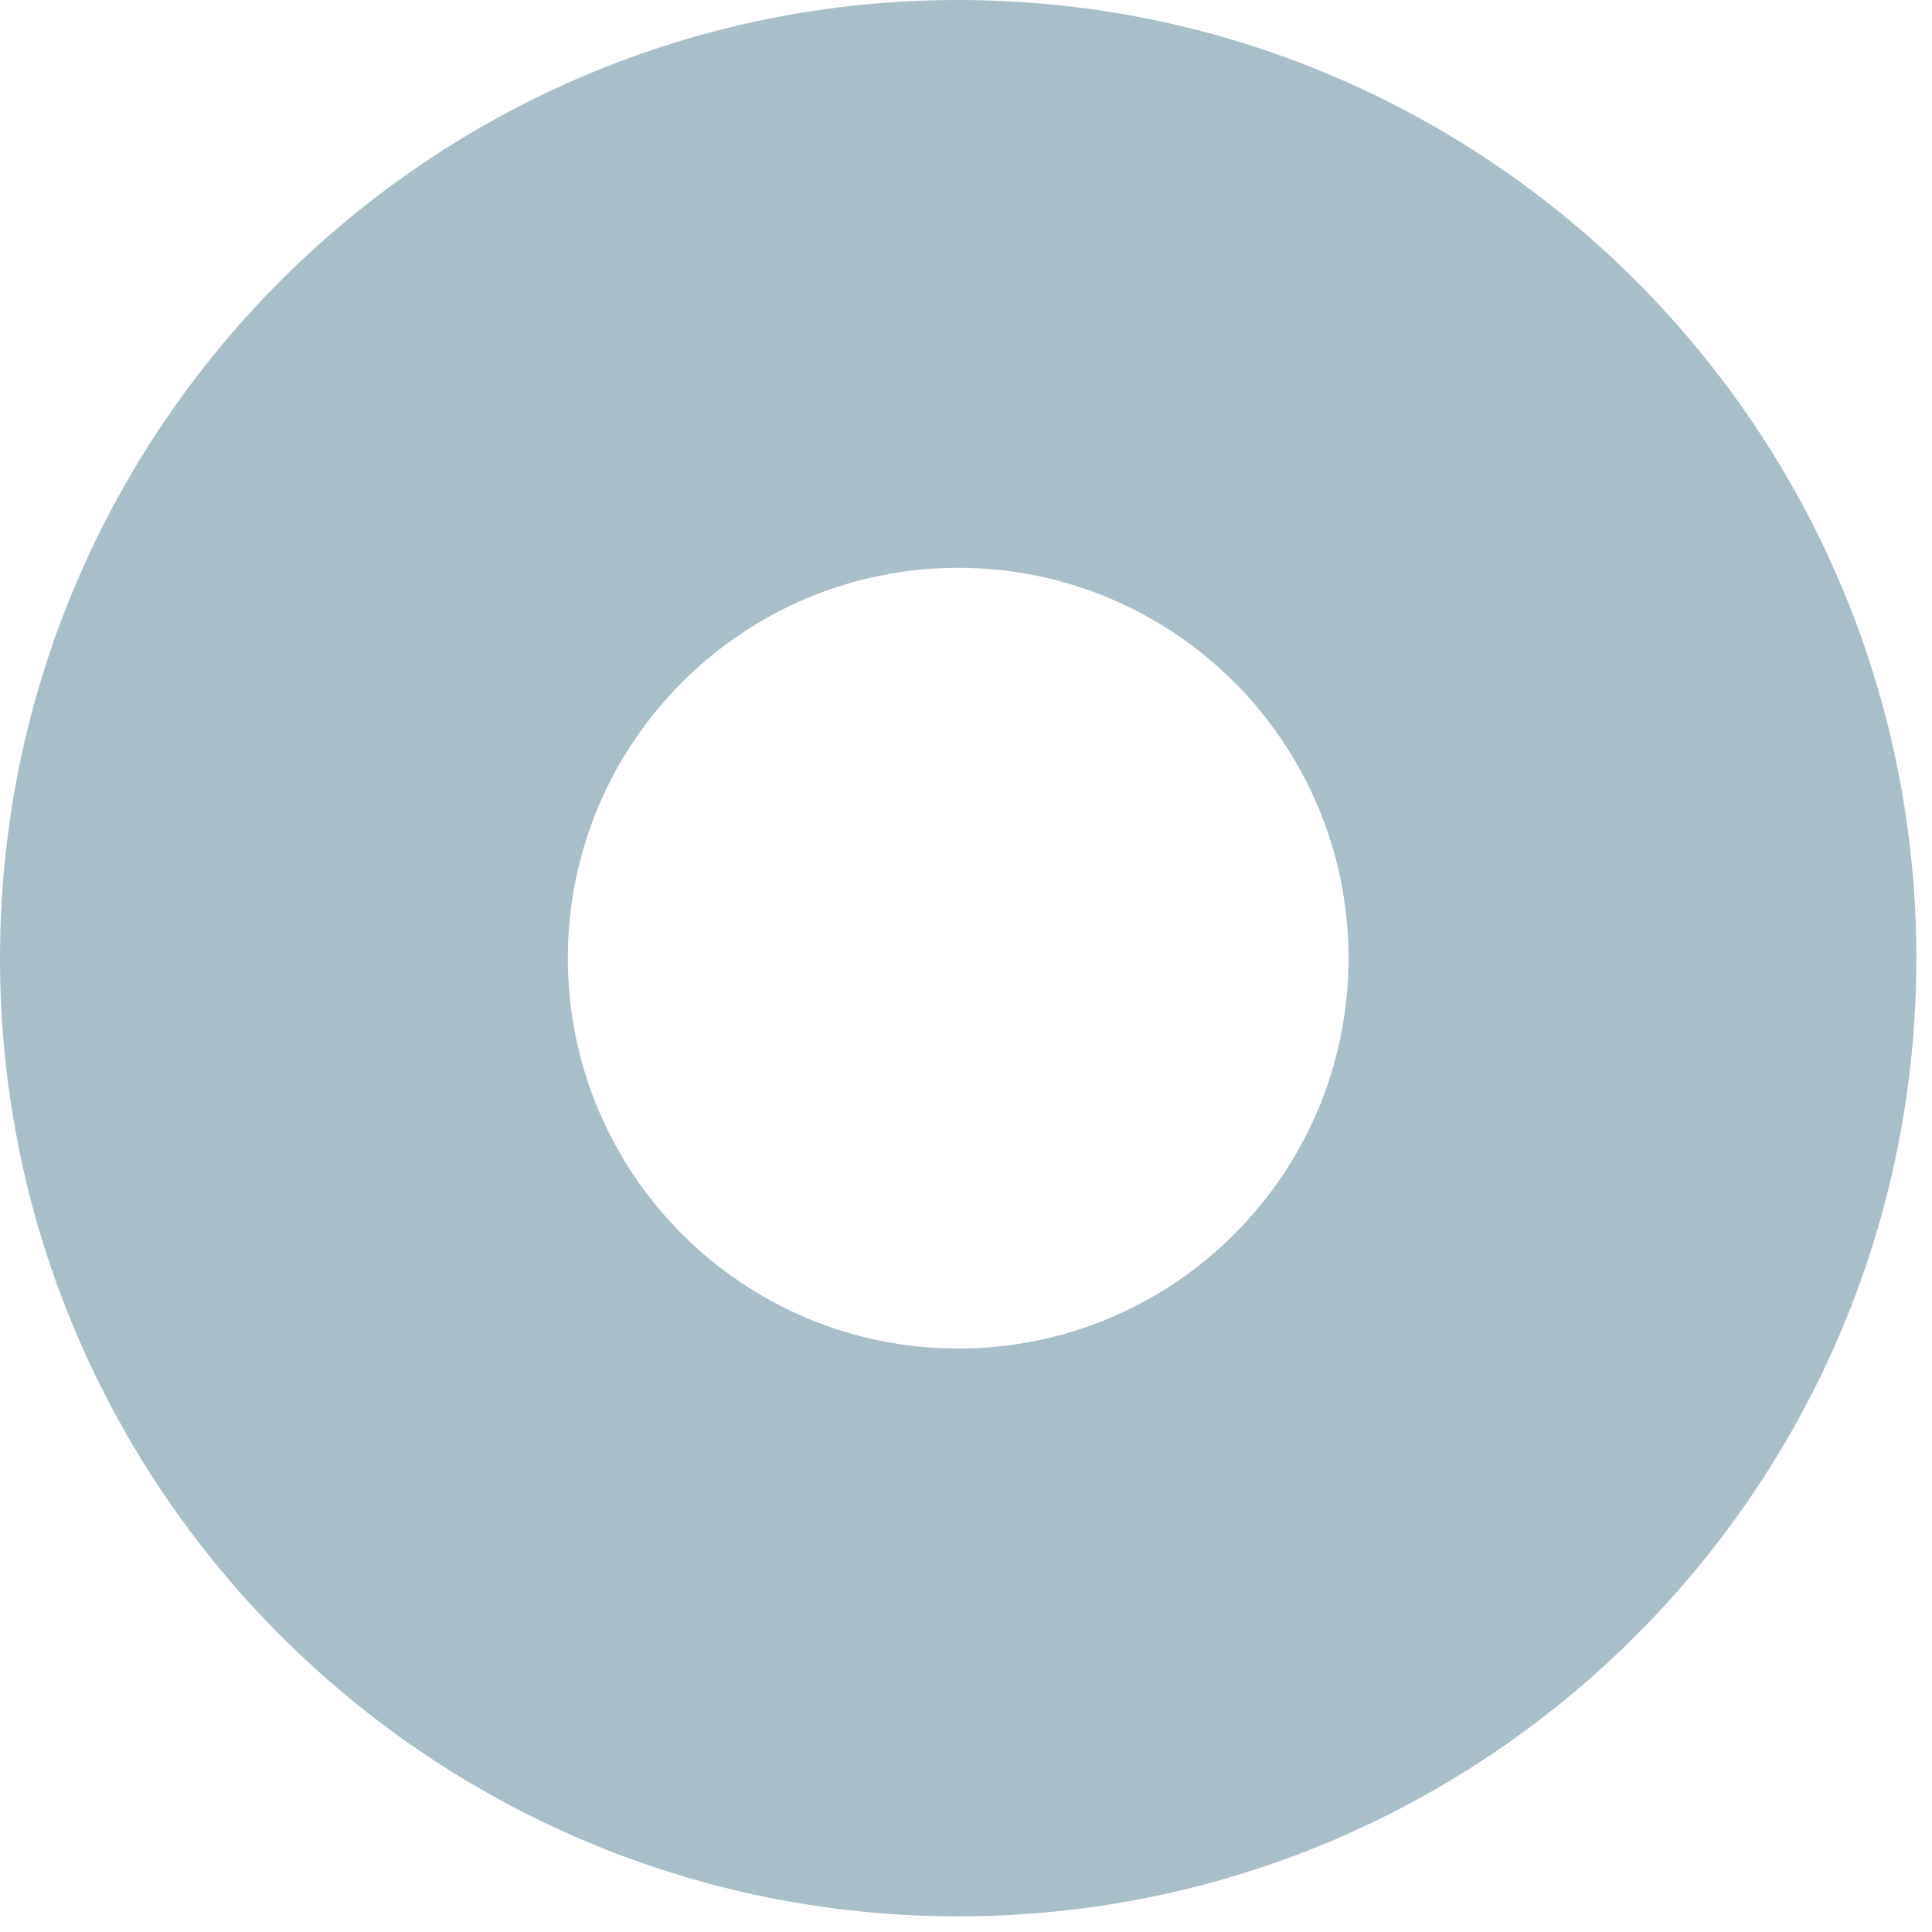
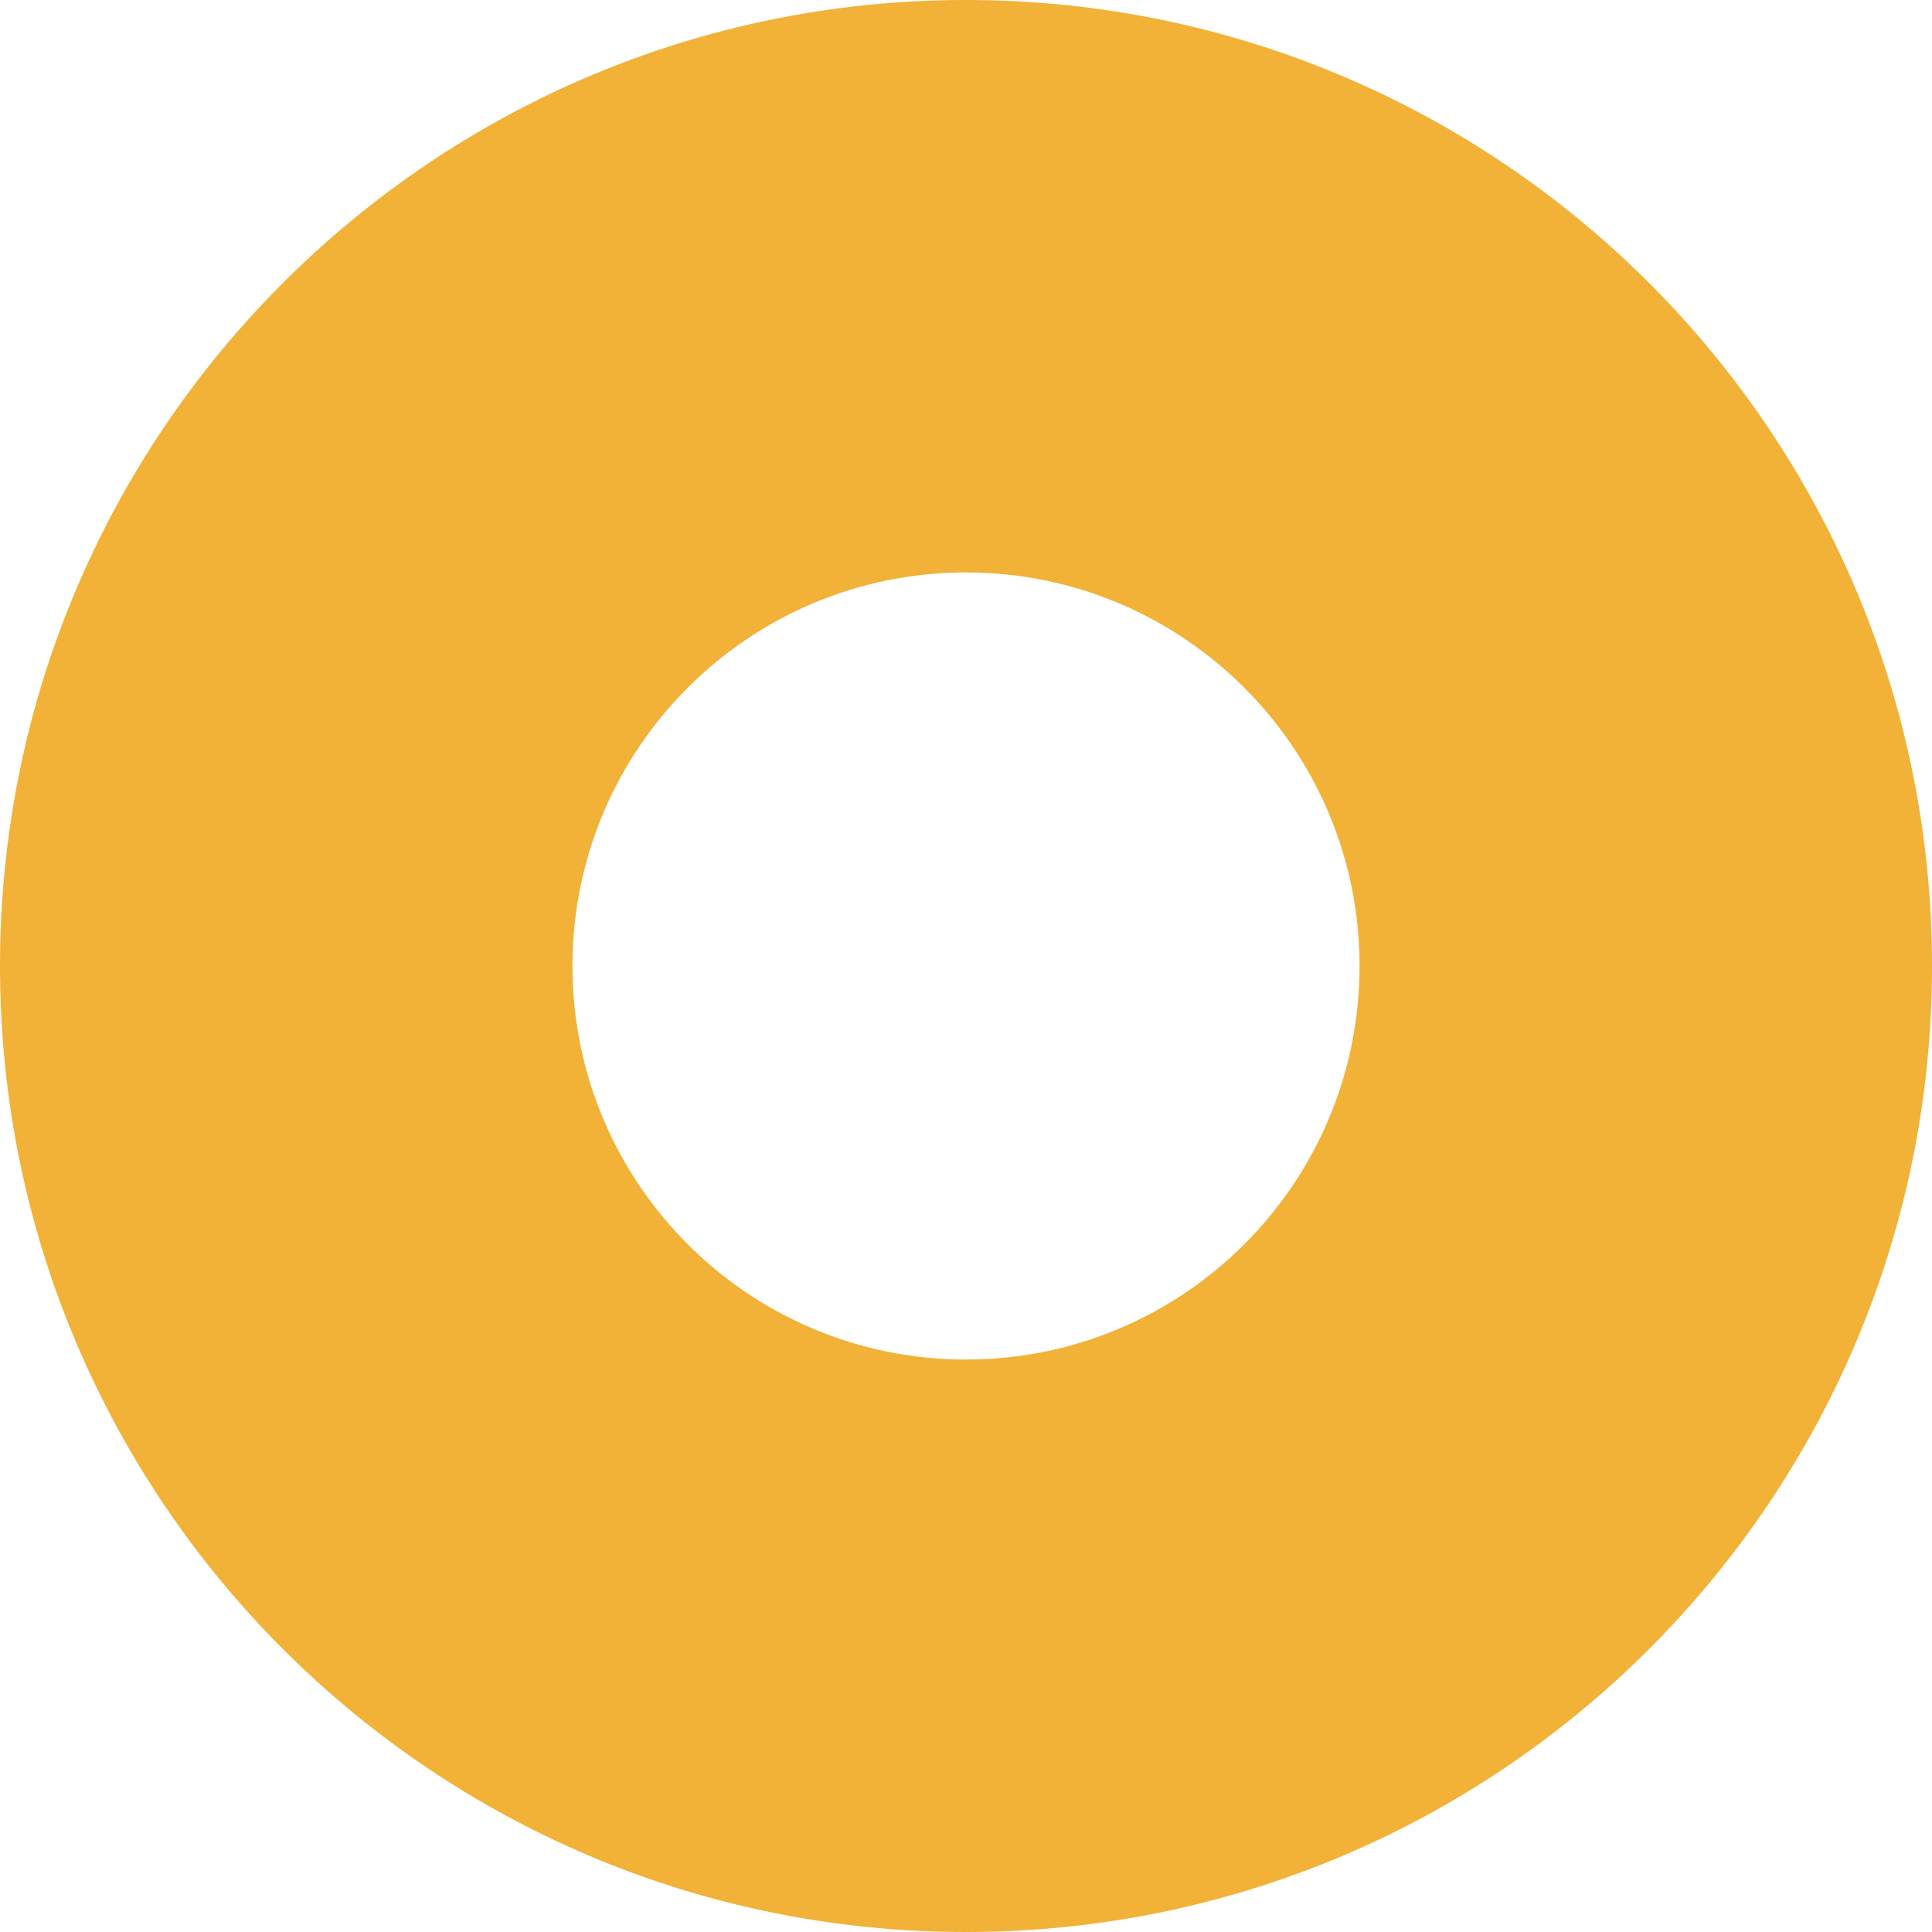
- <svg xmlns="http://www.w3.org/2000/svg" width="32" height="32" viewBox="0 0 32 32" fill="none">
-   <path fill-rule="evenodd" clip-rule="evenodd" d="M31.741 15.871C31.741 7.106 24.636 0 15.871 0C7.106 0 0 7.106 0 15.871C0 24.636 7.106 31.741 15.871 31.741C24.636 31.741 31.741 24.636 31.741 15.871ZM9.405 15.871C9.405 12.3 12.3 9.405 15.871 9.405C19.442 9.405 22.336 12.3 22.336 15.871C22.336 19.442 19.442 22.336 15.871 22.336C12.3 22.336 9.405 19.442 9.405 15.871Z" fill="#A8BFC9" />
+ <svg xmlns="http://www.w3.org/2000/svg" width="64" height="64" viewBox="0 0 64 64" fill="none">
+   <path fill-rule="evenodd" clip-rule="evenodd" d="M64 32C64 14.327 49.673 0 32 0C14.327 0 0 14.327 0 32C0 49.673 14.327 64 32 64C49.673 64 64 49.673 64 32ZM18.963 32C18.963 24.8 24.8 18.963 32 18.963C39.2 18.963 45.037 24.8 45.037 32C45.037 39.2 39.2 45.037 32 45.037C24.8 45.037 18.963 39.2 18.963 32Z" fill="#F2B137" />
</svg>
